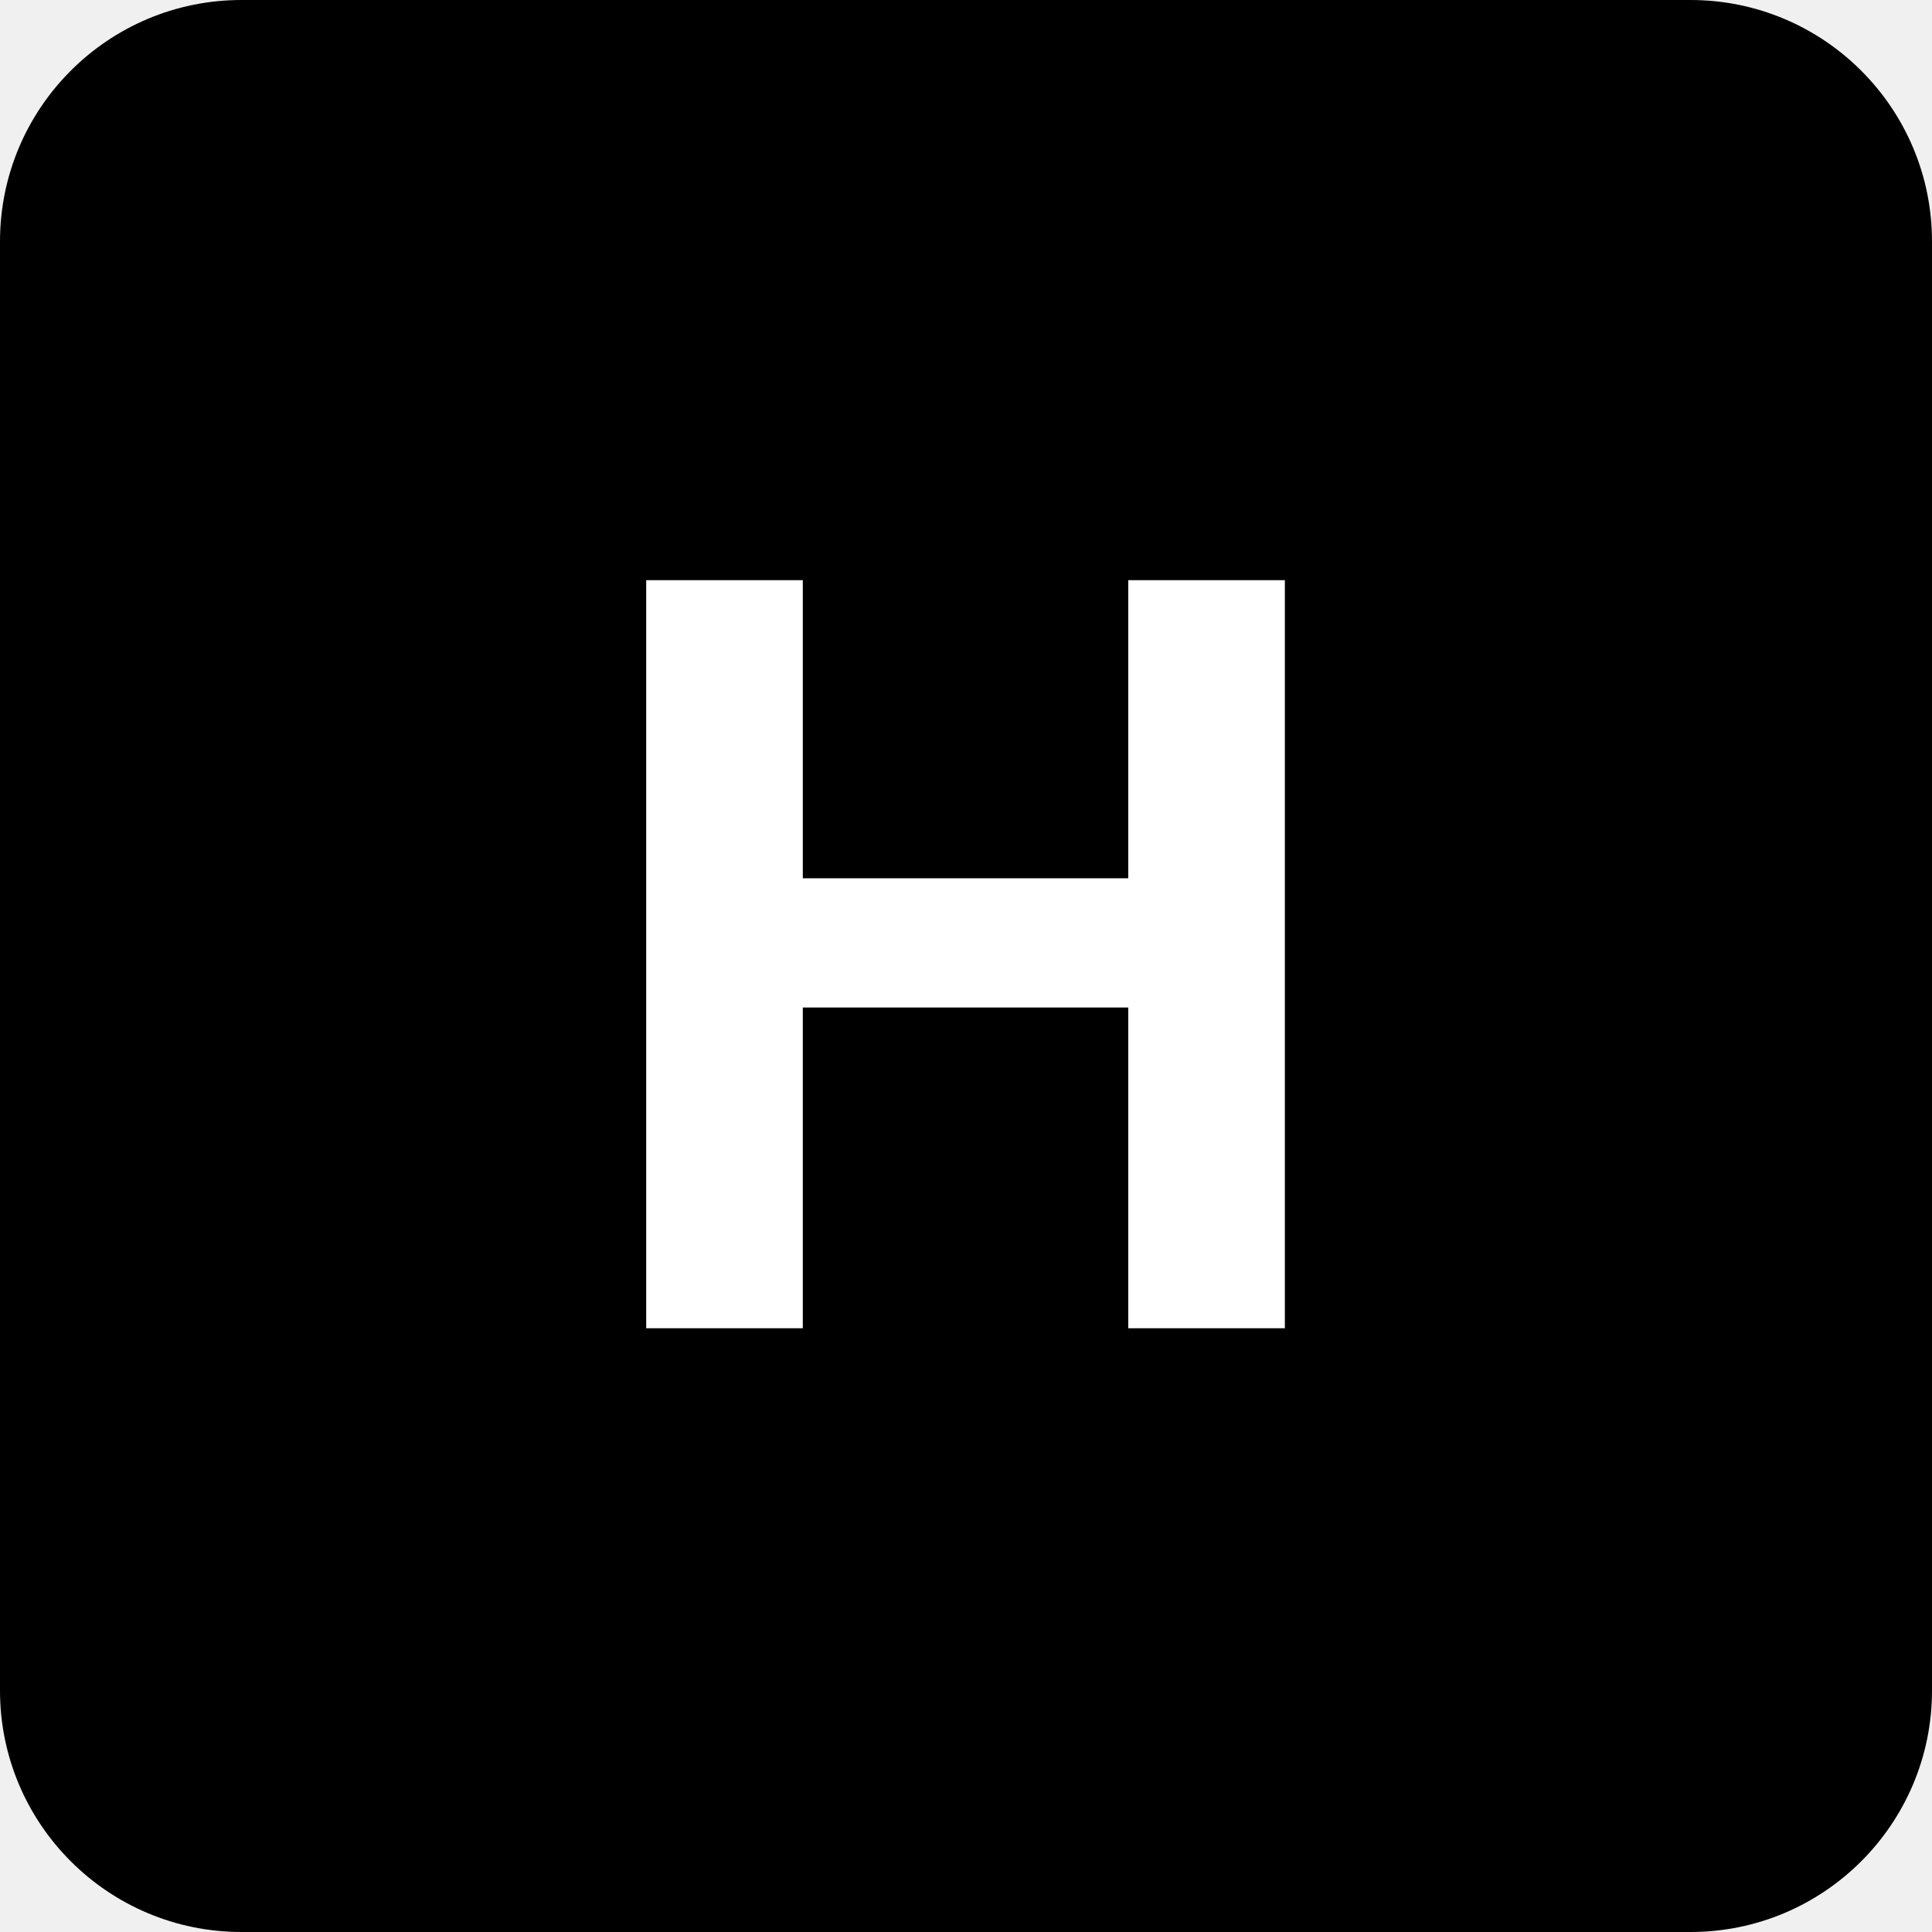
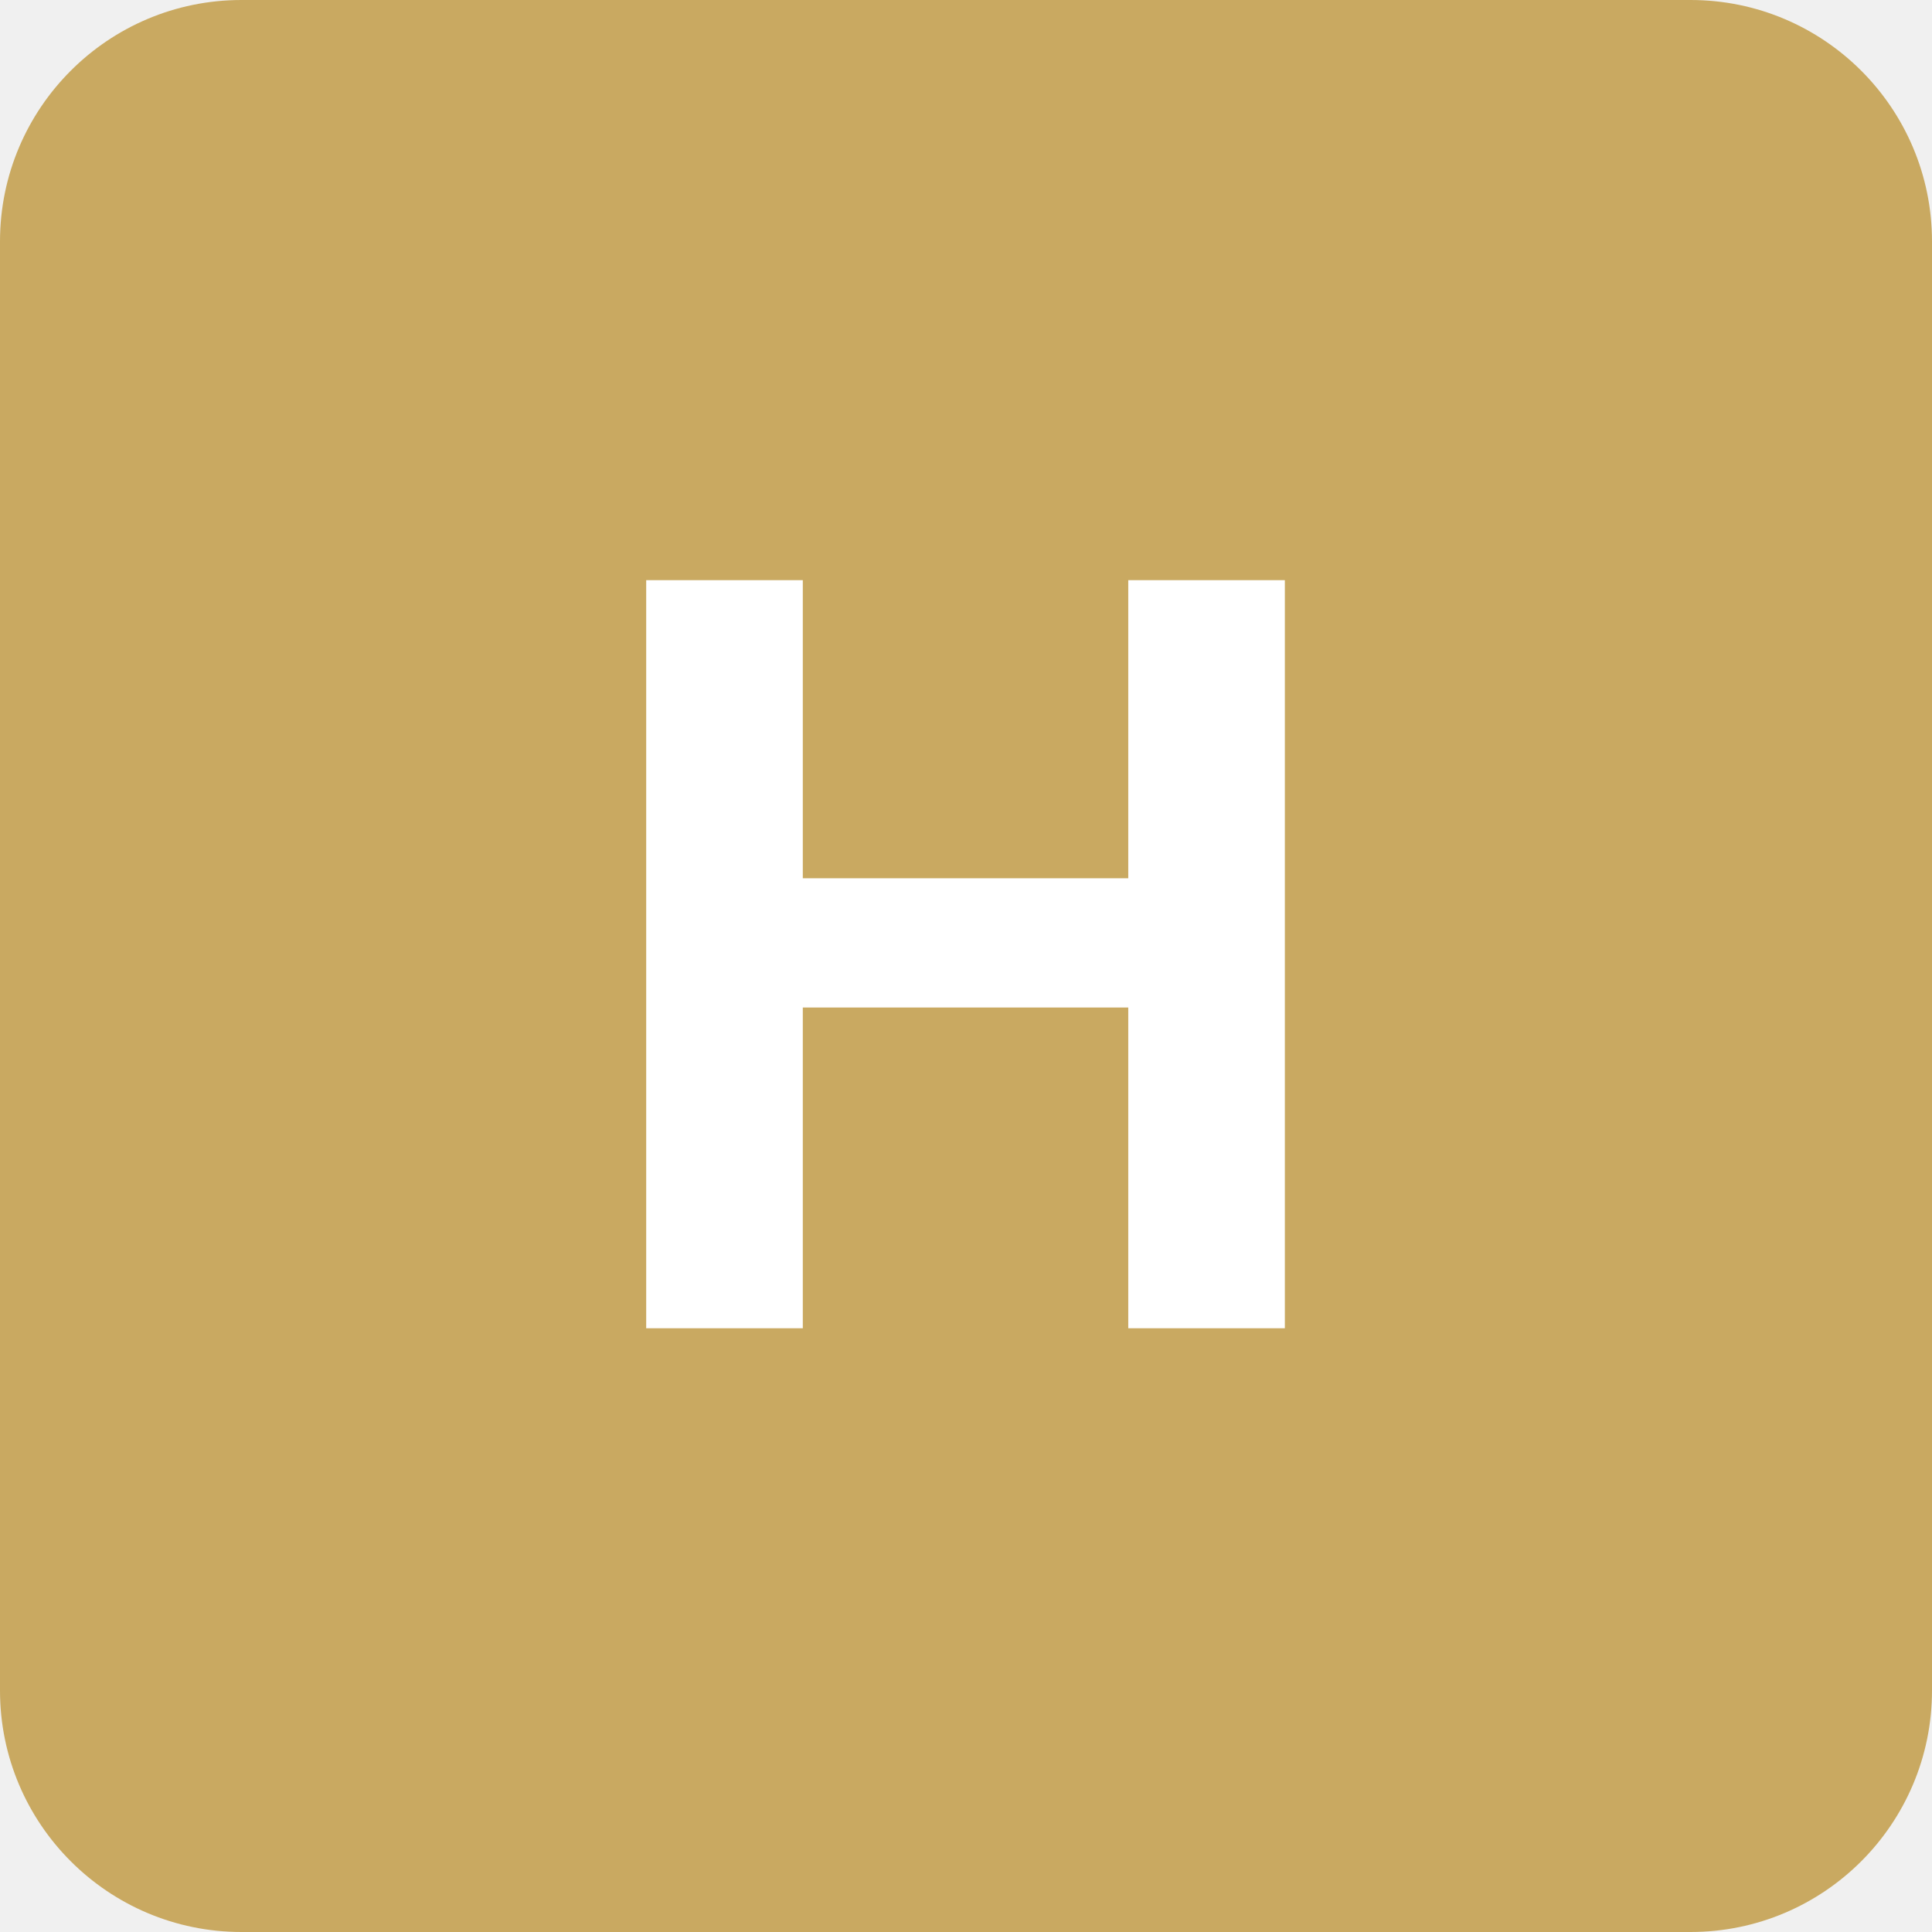
<svg xmlns="http://www.w3.org/2000/svg" viewBox="0 0 32 32">
-   <rect width="32" height="32" rx="4" fill="#000" />
-   <text x="16" y="22" font-family="Arial, sans-serif" font-size="18" font-weight="bold" text-anchor="middle" fill="#fff">H</text>
+   <rect width="32" height="32" rx="4" fill="#C9A961" />
+   <text x="16" y="22" font-family="Arial, sans-serif" font-size="18" font-weight="bold" text-anchor="middle" fill="white">H</text>
</svg>
